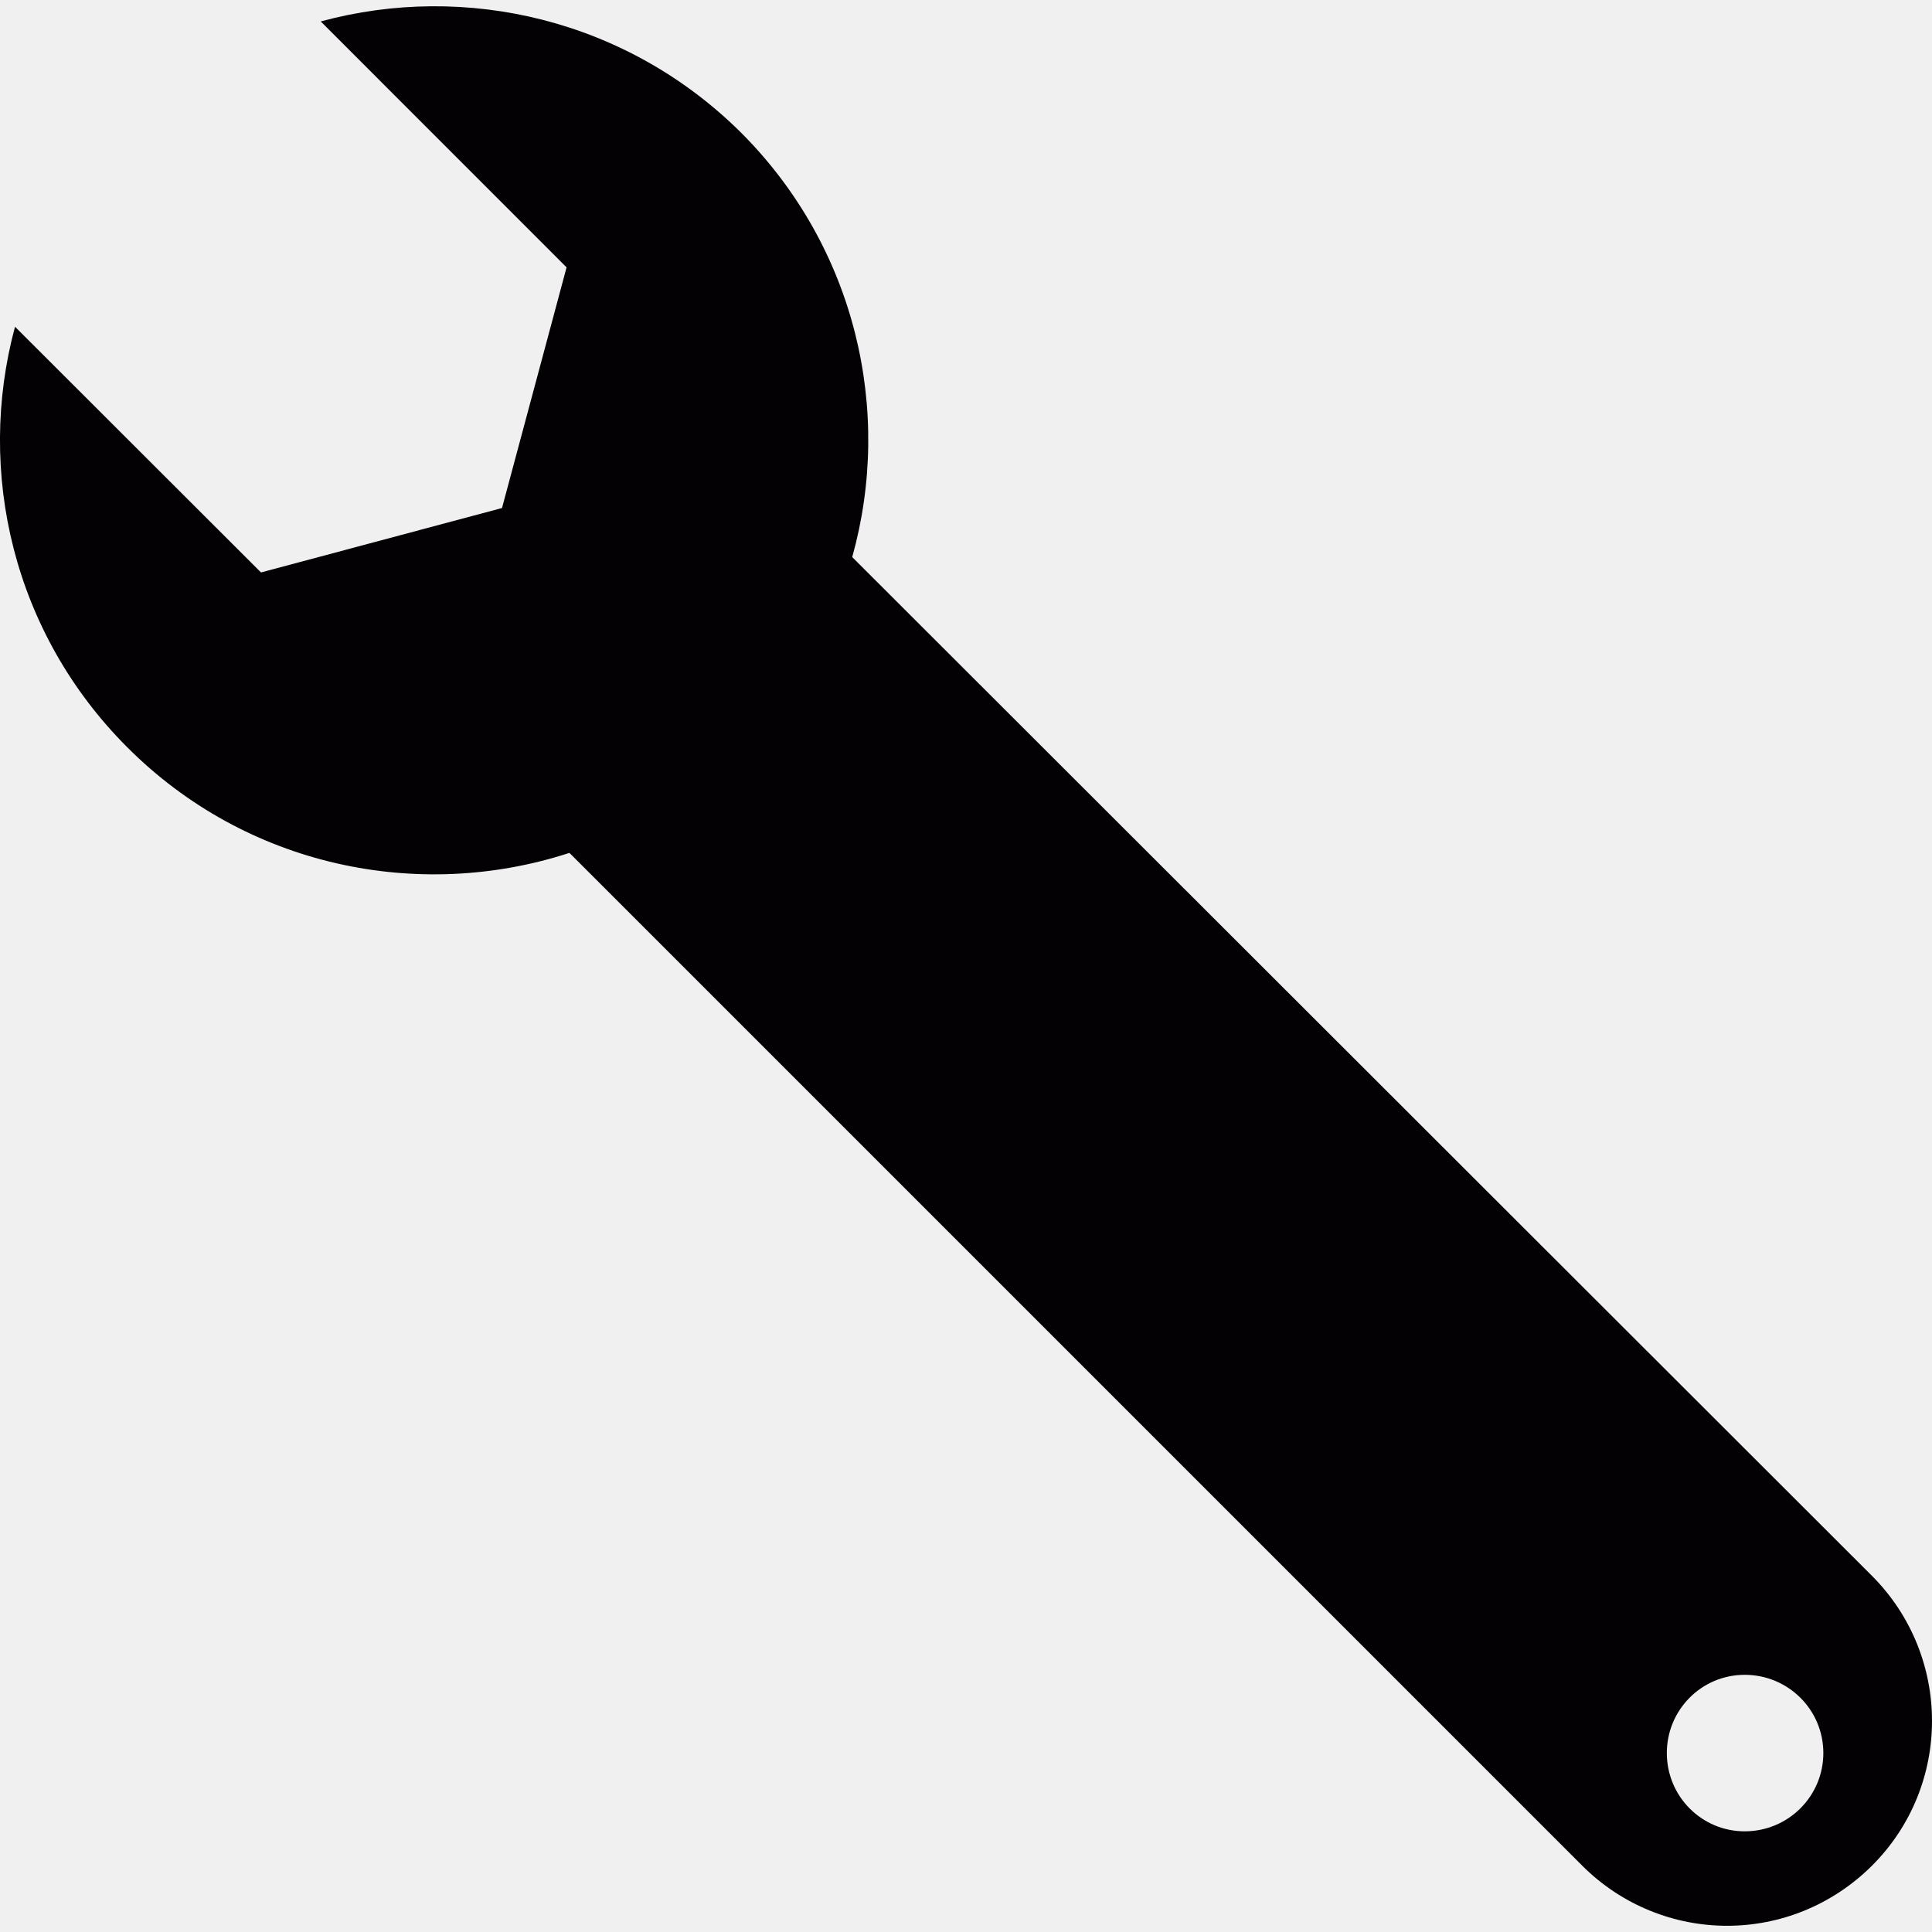
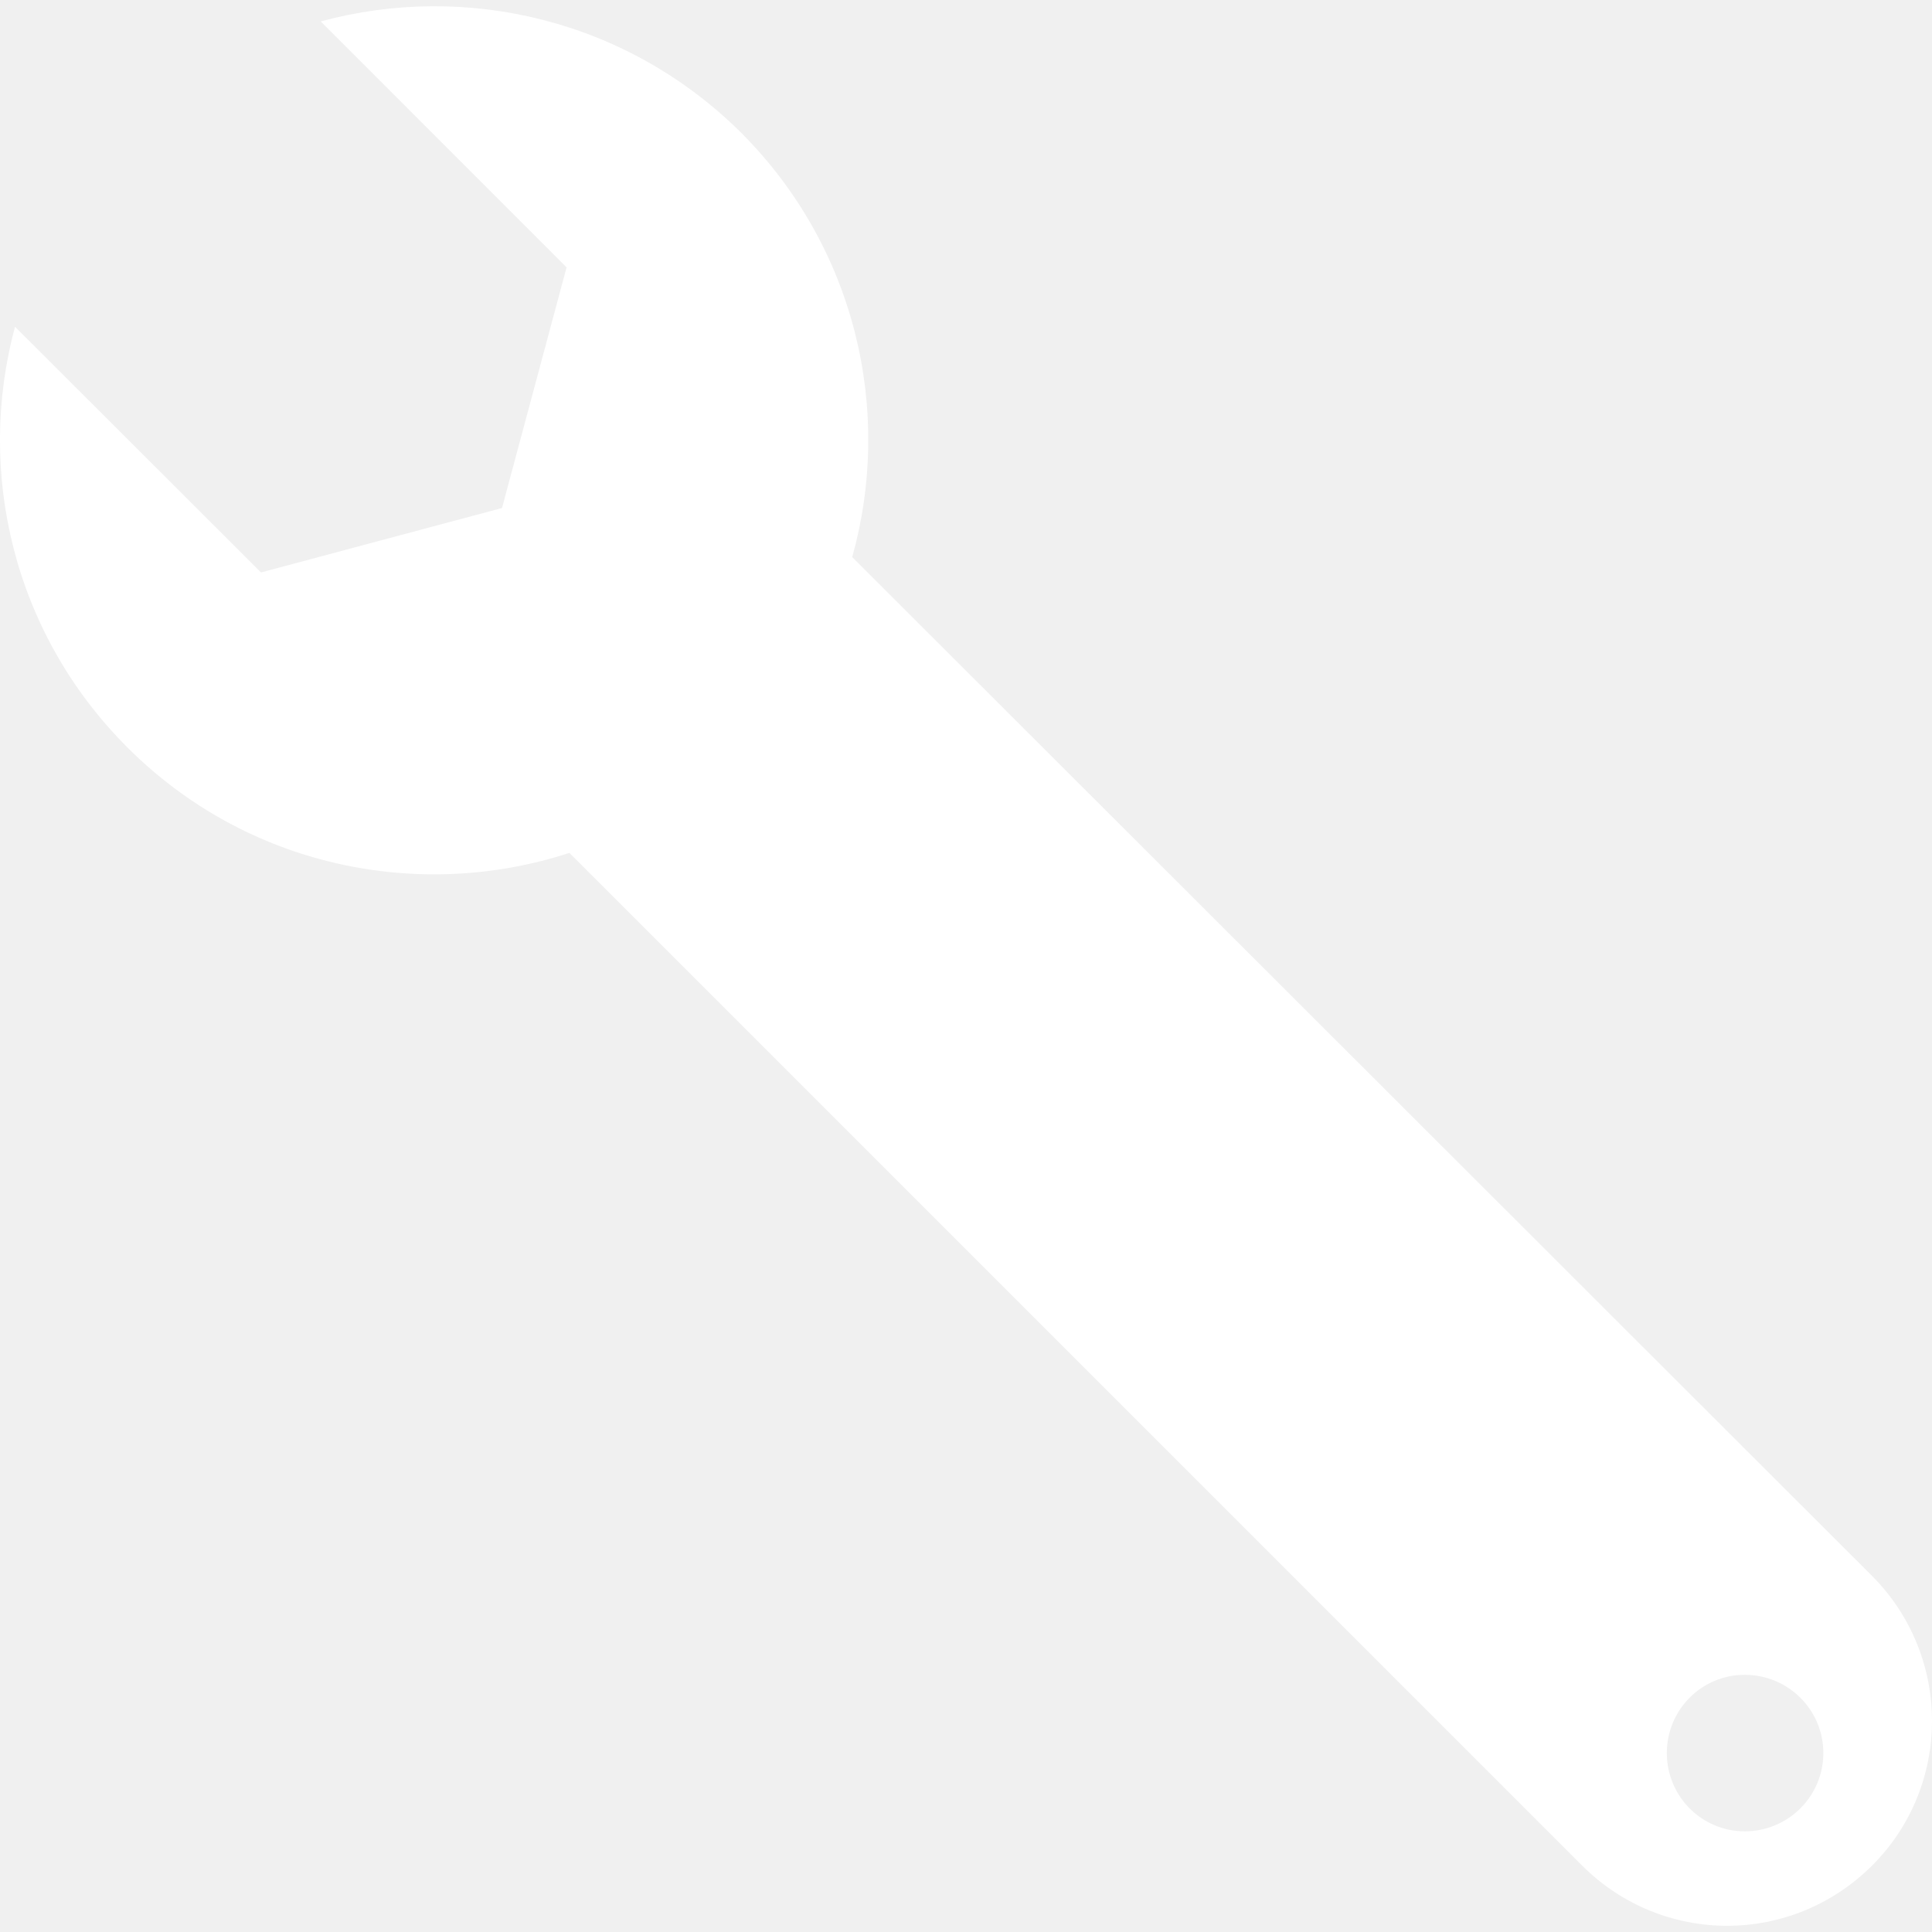
<svg xmlns="http://www.w3.org/2000/svg" height="800px" width="800px" version="1.1" id="Capa_1" viewBox="0 0 28.306 28.306" xml:space="preserve">
  <g>
-     <path style="fill:#030104;" d="M12.486,8.162c0.598-2.139,0.055-4.53-1.623-6.213C9.189,0.283,6.824-0.263,4.699,0.314l3.602,3.603   L7.355,7.443L3.824,8.387l-3.604-3.6c-0.574,2.127-0.027,4.49,1.645,6.162c1.748,1.751,4.271,2.266,6.477,1.547l0.021,0.02   l14.818,14.818c0.586,0.585,1.355,0.881,2.123,0.881c0.77,0,1.535-0.296,2.123-0.881c1.172-1.17,1.172-3.069,0-4.246L12.486,8.162z    M25.562,26.831c-0.631,0-1.141-0.513-1.141-1.147s0.51-1.146,1.141-1.146c0.637,0,1.152,0.512,1.152,1.146   S26.199,26.831,25.562,26.831z" />
+     <path style="fill:#fff;" d="M12.486,8.162c0.598-2.139,0.055-4.53-1.623-6.213C9.189,0.283,6.824-0.263,4.699,0.314l3.602,3.603 L7.355,7.443L3.824,8.387l-3.604-3.6c-0.574,2.127-0.027,4.49,1.645,6.162c1.748,1.751,4.271,2.266,6.477,1.547l0.021,0.02 l14.818,14.818c0.586,0.585,1.355,0.881,2.123,0.881c0.77,0,1.535-0.296,2.123-0.881c1.172-1.17,1.172-3.069,0-4.246L12.486,8.162z  M25.562,26.831c-0.631,0-1.141-0.513-1.141-1.147s0.51-1.146,1.141-1.146c0.637,0,1.152,0.512,1.152,1.146 S26.199,26.831,25.562,26.831z" />
  </g>
</svg>
